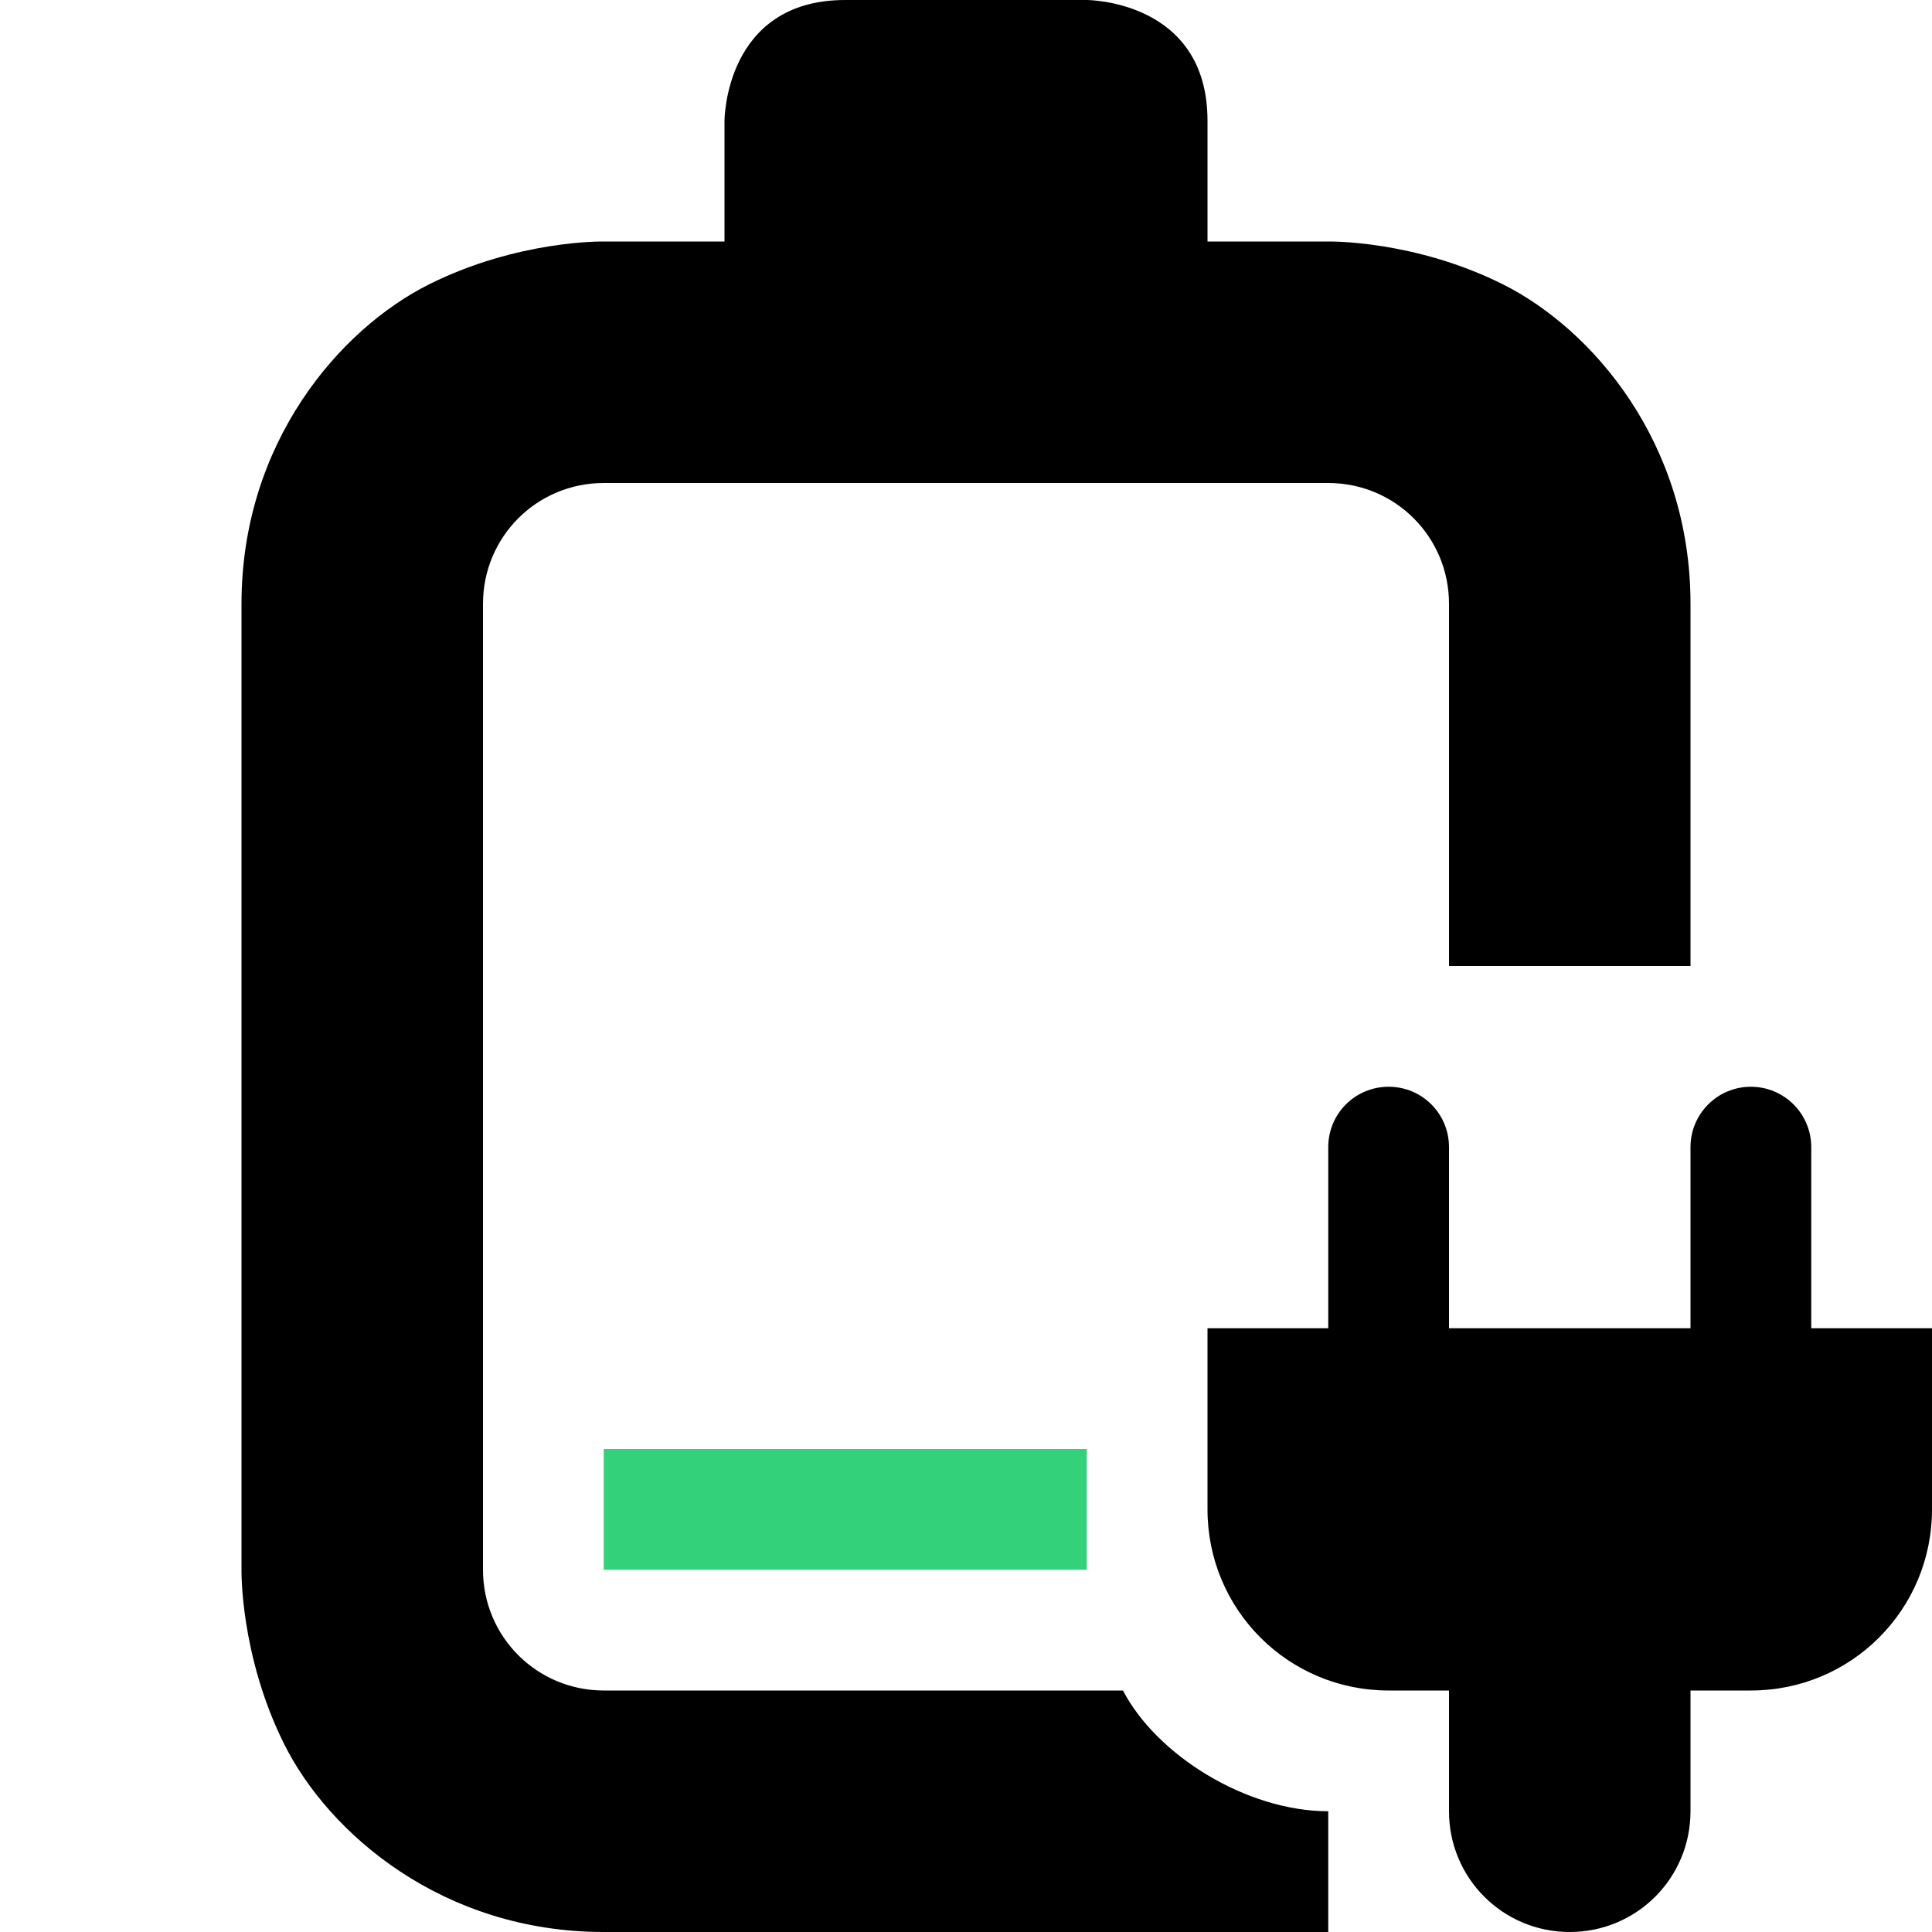
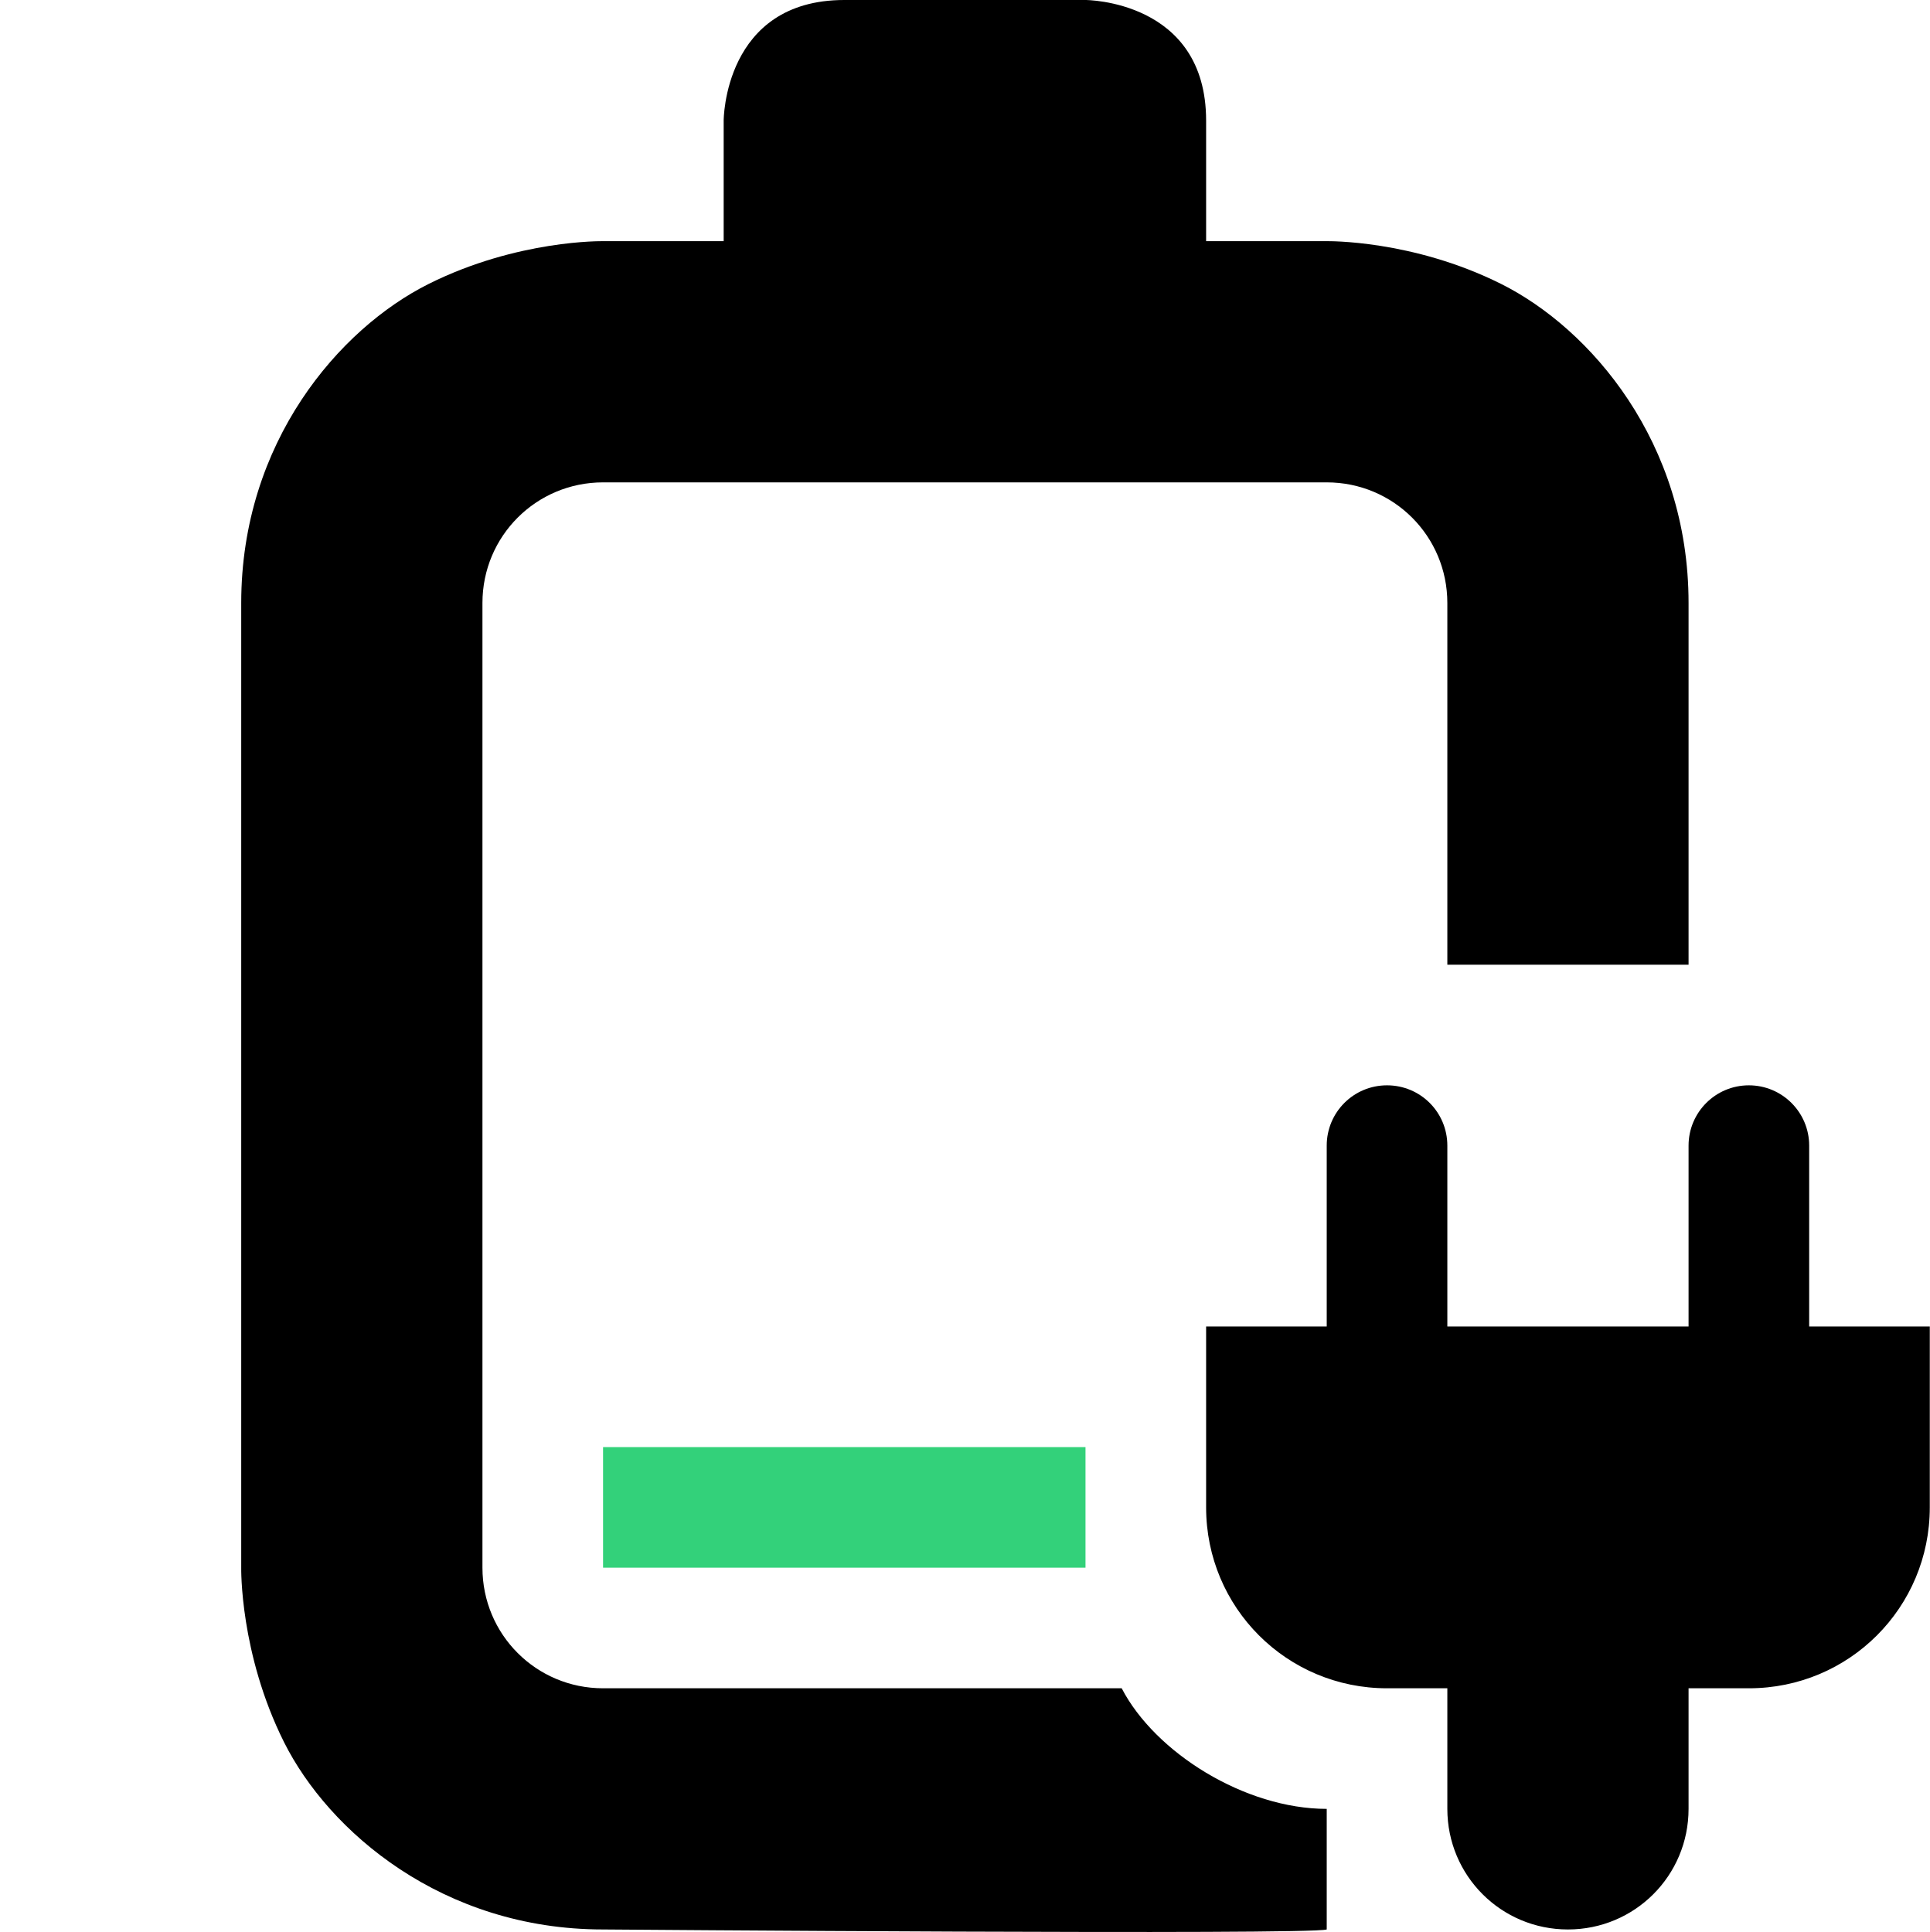
- <svg xmlns="http://www.w3.org/2000/svg" width="16" height="16" viewBox="0 0 16 16">
+ <svg xmlns="http://www.w3.org/2000/svg" width="16" height="16.021" viewBox="0 0 16 16.021">
  <path fill="#33d17a" d="M5 12v1h4v-1Z" />
-   <path fill="currentColor" d="M7 0C6 0 6 1 6 1v1H5s-.709-.014-1.447.355C2.814 2.725 2 3.666 2 5v8s-.014.709.355 1.447C2.725 15.186 3.667 16 5 16h6v-1c-.678 0-1.423-.466-1.7-1H5c-.554 0-1-.446-1-1V5c0-.554.446-1 1-1h6c.554 0 1 .446 1 1v3h2V5c0-1.334-.814-2.275-1.553-2.645C11.71 1.986 11 2 11 2h-1V1c0-1-1-1-1-1zm4.5 9c-.277 0-.5.223-.5.5V11h-1v1.5c0 .831.669 1.5 1.5 1.5h.5v1c0 .554.446 1 1 1s1-.446 1-1v-1h.5c.831 0 1.5-.669 1.5-1.5V11h-1V9.5a.499.499 0 1 0-1 0V11h-2V9.5c0-.277-.223-.5-.5-.5" />
+   <path fill="currentColor" d="M7 0C6 0 6 1 6 1v1H5s-.709-.014-1.447.355C2.814 2.725 2 3.666 2 5v8s-.014.709.355 1.447C2.725 15.186 3.667 16 5 16c0 0 5.86.047 6 0v-1c-.678 0-1.423-.466-1.7-1H5c-.554 0-1-.446-1-1V5c0-.554.446-1 1-1h6c.554 0 1 .446 1 1v3h2V5c0-1.334-.814-2.275-1.553-2.645C11.71 1.986 11 2 11 2h-1V1c0-1-1-1-1-1zm4.5 9c-.277 0-.5.223-.5.5V11h-1v1.5c0 .831.669 1.5 1.5 1.5h.5v1c0 .554.446 1 1 1s1-.446 1-1v-1h.5c.831 0 1.5-.669 1.5-1.5V11h-1V9.5a.5.5 0 1 0-1 0V11h-2V9.5c0-.277-.223-.5-.5-.5" />
</svg>
